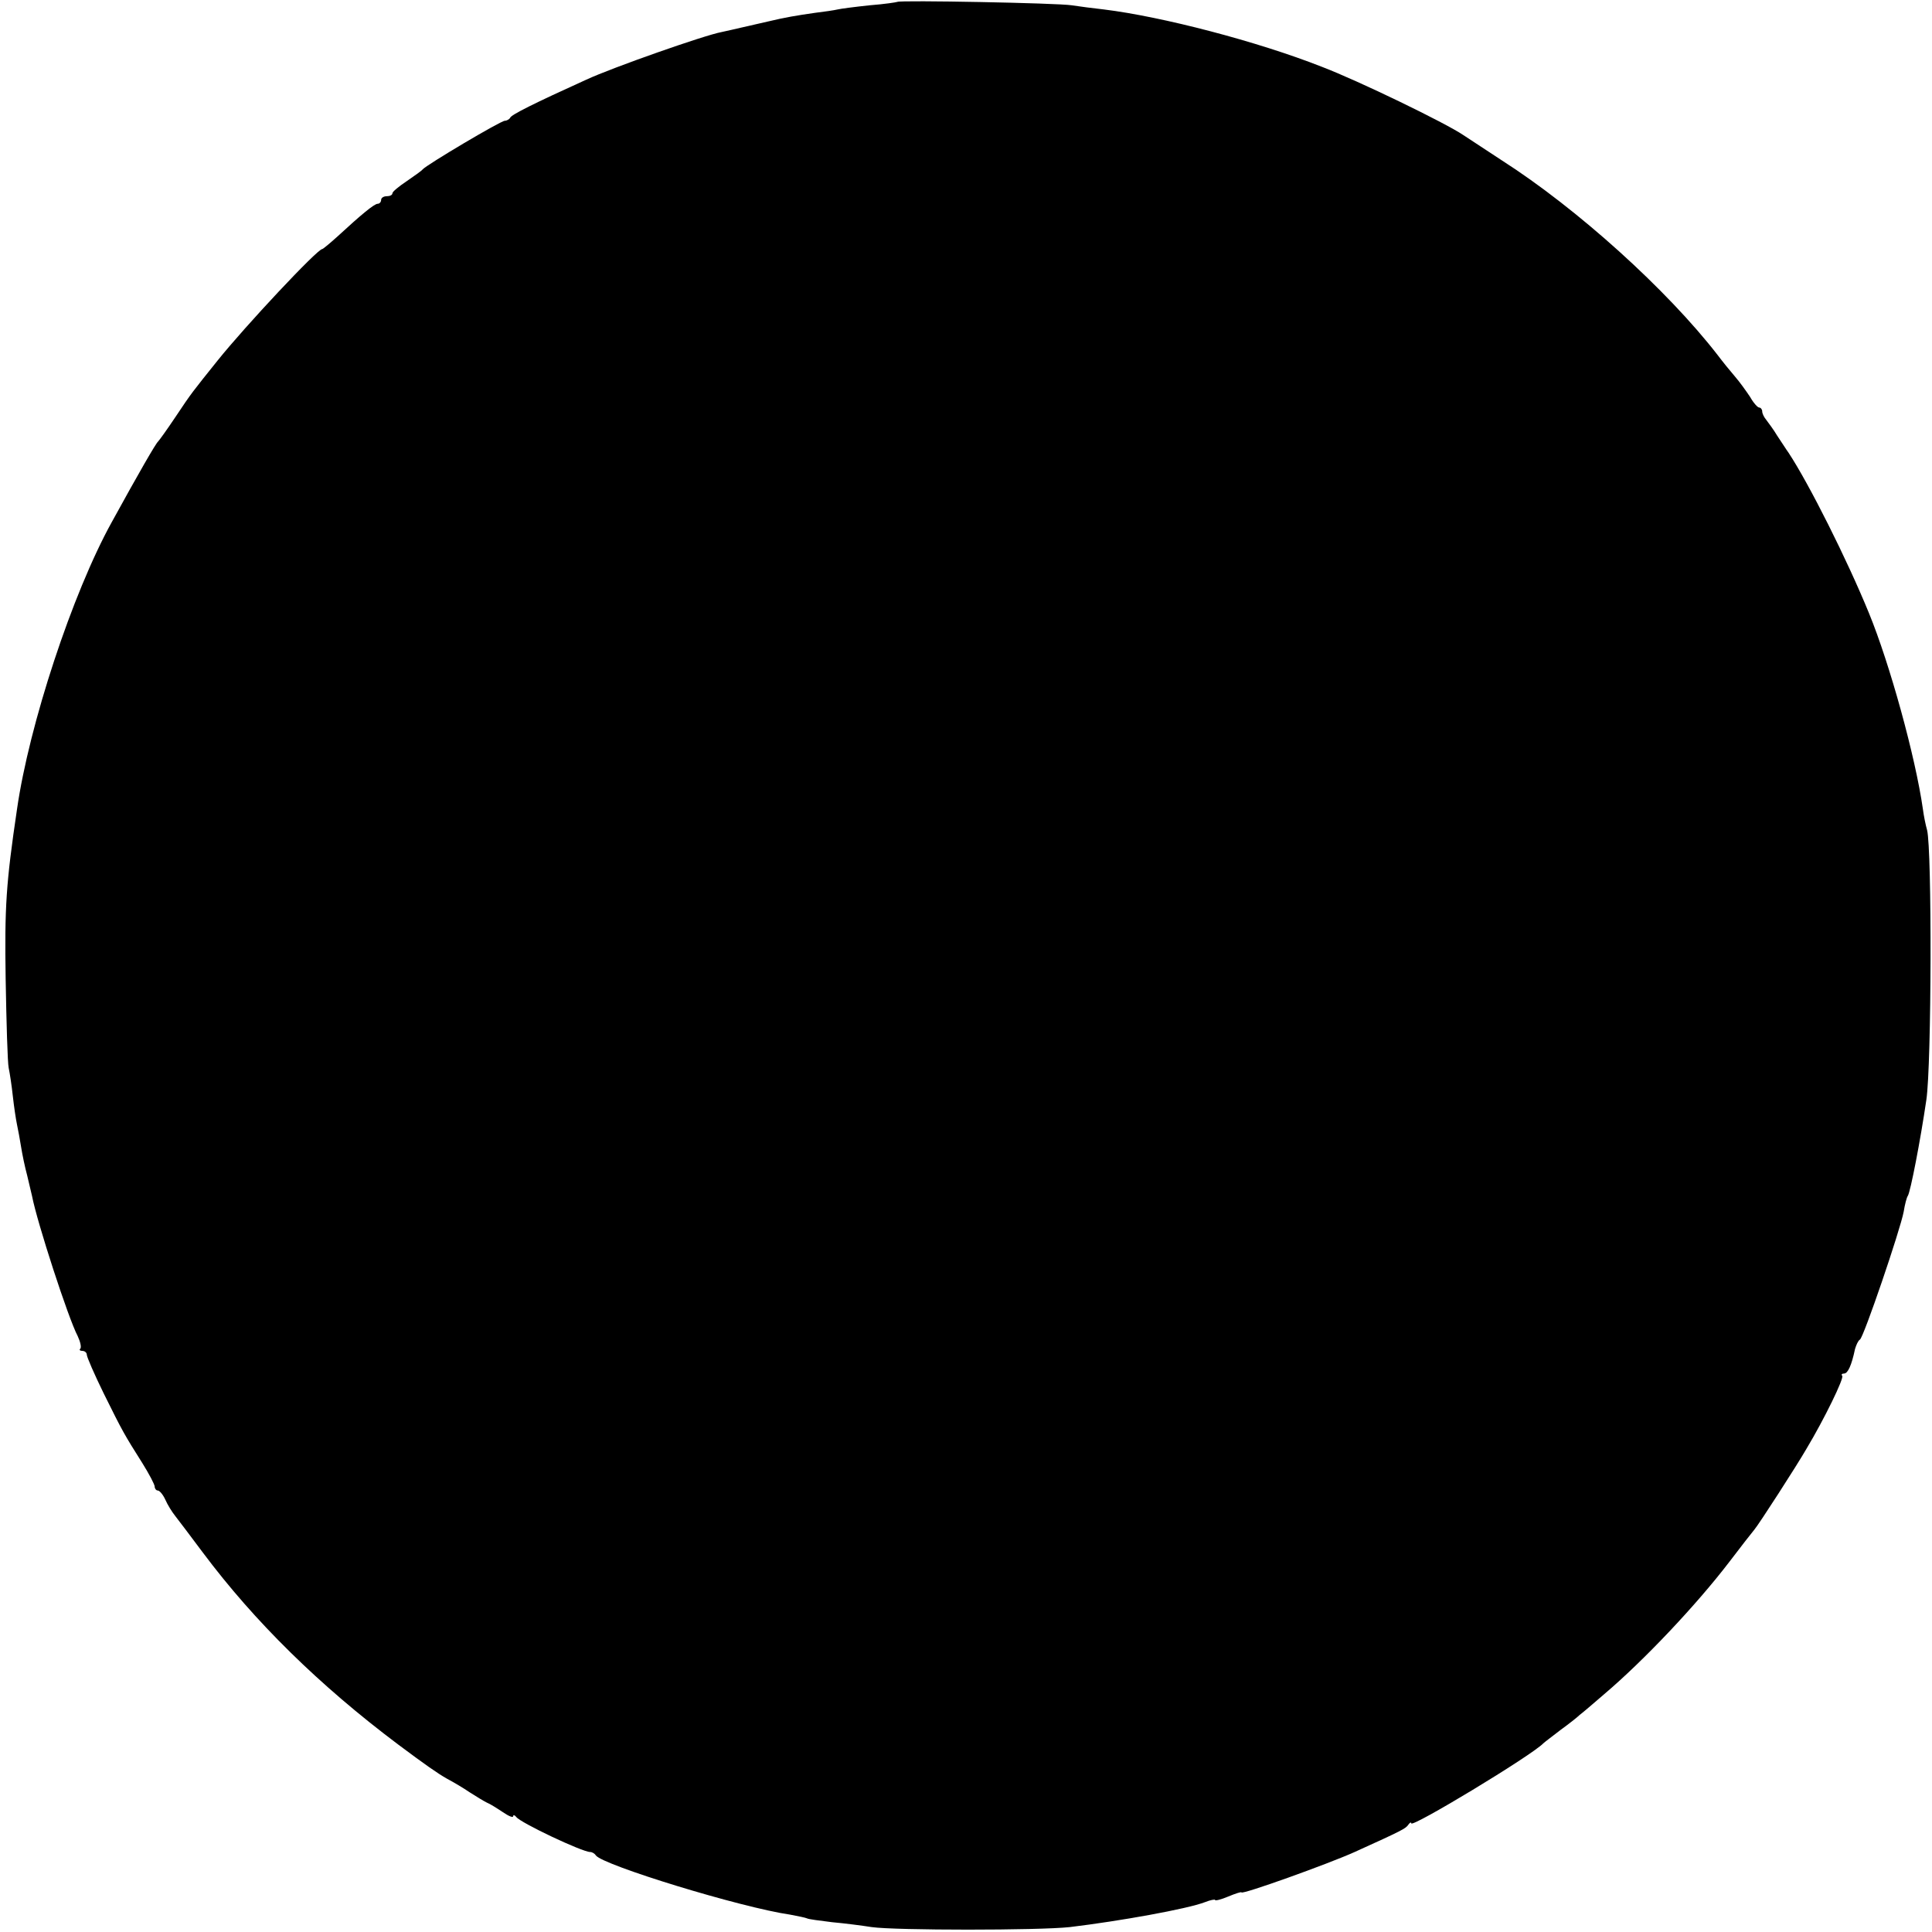
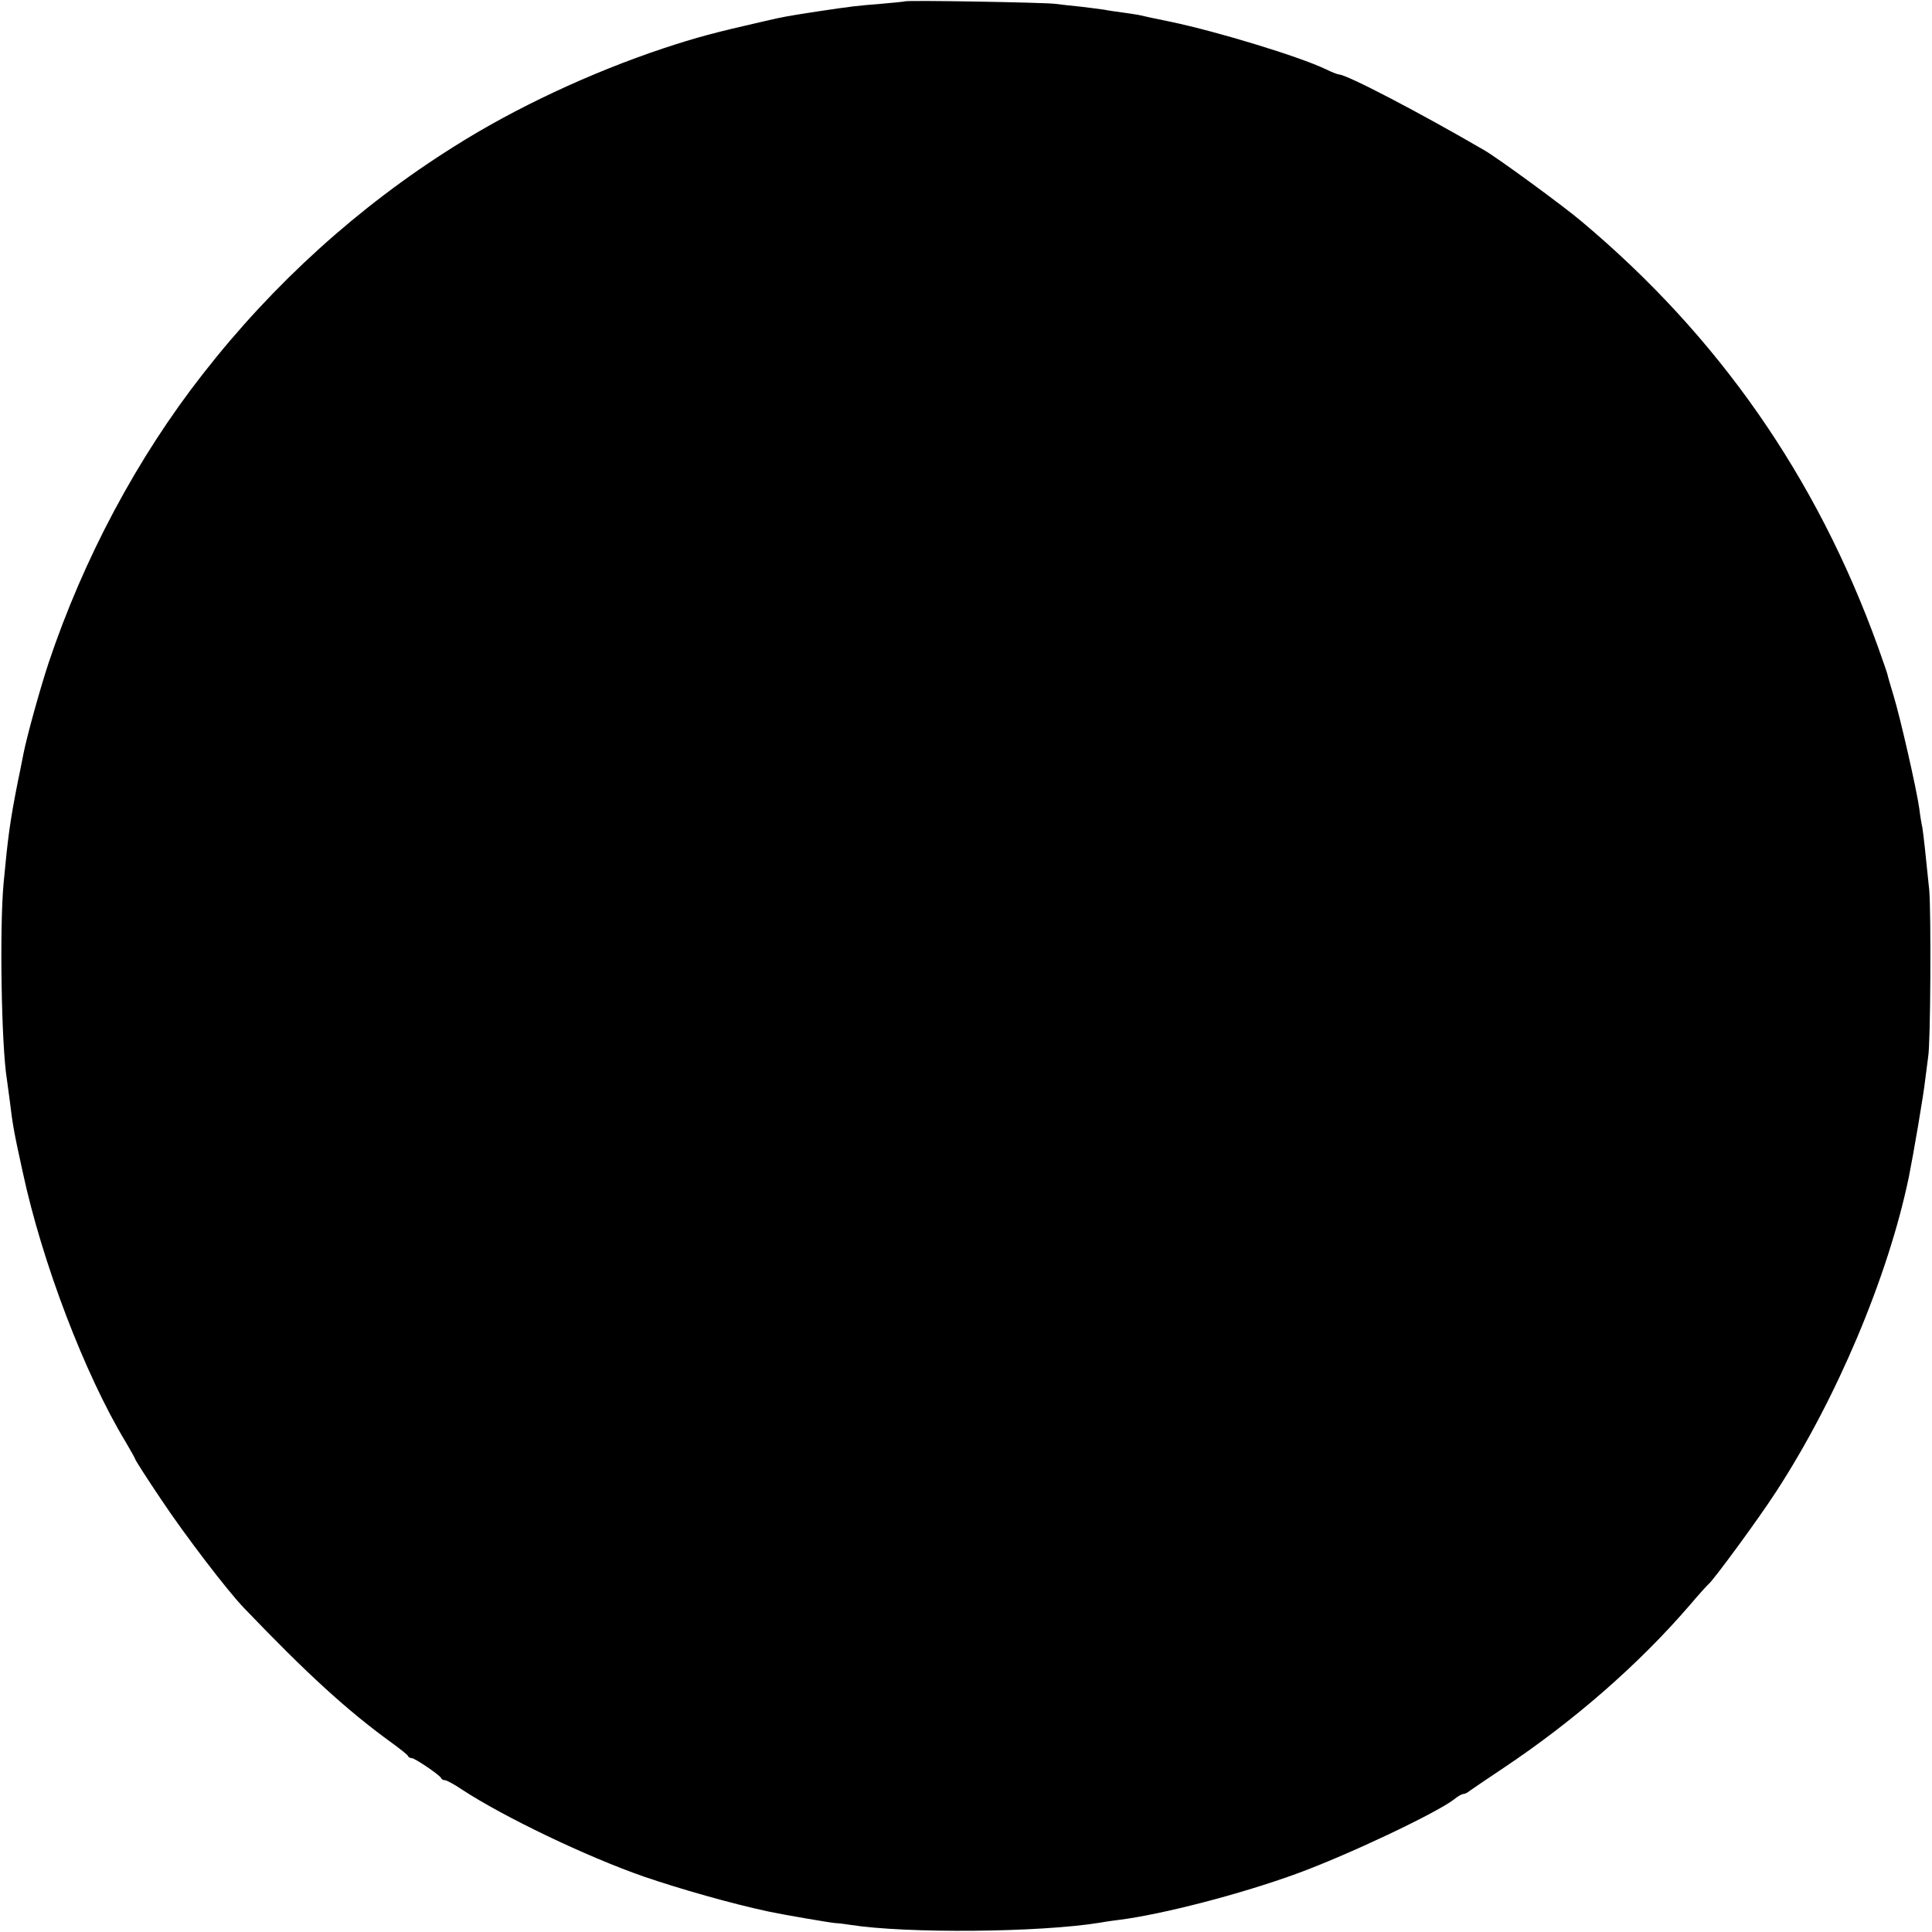
- <svg xmlns="http://www.w3.org/2000/svg" version="1.0" width="512pt" height="512pt" viewBox="0 0 512 512" preserveAspectRatio="xMidYMid meet">
-   <g transform="translate(0,512) scale(0.1,-0.1)" fill="#000000" stroke="none">
-     <path d="M2378 5115 c-2 -1 -34 -6 -73 -9 -38 -4 -77 -9 -85 -11 -8 -2 -35 -6 -60 -9 -49 -7 -79 -12 -125 -23 -16 -4 -32 -7 -35 -8 -3 -1 -18 -4 -35 -8 -16 -4 -40 -9 -53 -12 -44 -8 -289 -94 -358 -126 -139 -63 -199 -93 -202 -101 -2 -4 -9 -8 -14 -8 -11 0 -208 -117 -218 -129 -3 -4 -22 -17 -42 -31 -21 -14 -38 -28 -38 -32 0 -5 -7 -8 -15 -8 -8 0 -15 -4 -15 -10 0 -5 -4 -10 -9 -10 -9 0 -43 -28 -107 -87 -20 -18 -38 -33 -40 -33 -13 0 -204 -204 -277 -295 -68 -85 -68 -84 -112 -150 -22 -33 -43 -62 -46 -65 -6 -5 -50 -81 -123 -214 -104 -188 -219 -537 -251 -761 -29 -196 -33 -258 -30 -450 2 -115 5 -221 8 -235 3 -14 8 -47 11 -75 3 -27 8 -61 11 -75 3 -14 8 -41 11 -60 3 -19 10 -53 16 -75 5 -22 11 -47 13 -55 13 -68 96 -324 121 -371 7 -15 10 -29 7 -33 -4 -3 -1 -6 5 -6 7 0 12 -5 12 -10 0 -6 20 -52 45 -103 50 -101 54 -108 102 -184 18 -29 33 -57 33 -63 0 -5 4 -10 8 -10 5 0 14 -11 20 -24 6 -14 18 -33 26 -43 8 -10 41 -54 74 -98 137 -183 308 -351 517 -508 71 -53 105 -77 130 -91 17 -9 44 -25 60 -36 17 -11 37 -23 45 -27 8 -3 27 -15 42 -25 16 -11 28 -16 28 -11 0 4 4 3 8 -2 10 -15 175 -93 196 -93 5 0 12 -4 15 -9 19 -26 384 -138 515 -157 21 -4 41 -8 45 -10 3 -2 33 -6 66 -10 33 -3 80 -9 105 -13 64 -9 442 -9 525 0 133 16 311 48 358 66 15 6 27 8 27 6 0 -3 16 1 35 9 19 8 35 13 35 11 0 -7 229 75 300 107 126 57 135 62 142 72 4 6 8 8 8 4 0 -13 318 179 350 212 3 3 23 18 45 35 22 16 45 34 51 40 7 5 36 30 65 55 105 89 244 236 332 351 31 41 61 79 66 85 12 14 112 169 138 214 48 80 101 189 95 194 -3 3 -1 6 5 6 10 0 20 22 29 65 3 10 8 22 13 25 10 6 107 291 116 339 3 19 8 38 11 42 7 11 33 145 49 254 14 94 15 663 2 715 -4 14 -9 39 -11 55 -20 140 -88 386 -143 520 -58 142 -159 343 -213 425 -6 8 -19 29 -30 45 -10 17 -24 35 -29 42 -6 7 -11 17 -11 23 0 5 -4 10 -8 10 -4 0 -15 12 -24 28 -10 15 -27 39 -40 54 -13 15 -34 41 -46 57 -134 173 -372 388 -572 516 -41 27 -87 57 -102 67 -47 32 -278 144 -375 181 -170 67 -423 133 -578 152 -27 3 -66 8 -85 11 -37 6 -456 14 -462 9z" />
+ <svg xmlns="http://www.w3.org/2000/svg" version="1.0" width="700pt" height="700pt" viewBox="0 0 700 700" preserveAspectRatio="xMidYMid meet">
+   <g transform="translate(0,700) scale(0.1,-0.1)" fill="#000000" stroke="none">
+     <path d="M3278 6995 c-2 -1 -41 -5 -88 -9 -87 -7 -105 -9 -225 -27 -116 -18 -123 -19 -192 -35 -184 -42 -248 -59 -369 -99 -264 -88 -538 -216 -759 -356 -346 -217 -655 -497 -910 -824 -238 -304 -432 -668 -559 -1047 -31 -94 -79 -267 -91 -329 -3 -13 -11 -58 -20 -99 -29 -147 -36 -200 -52 -370 -15 -164 -8 -589 12 -711 2 -13 6 -46 10 -74 11 -92 16 -119 47 -260 70 -328 226 -736 373 -979 19 -32 35 -61 35 -63 0 -3 42 -69 94 -146 83 -125 240 -331 300 -393 227 -237 373 -371 536 -489 30 -22 57 -43 58 -47 2 -5 8 -8 14 -8 11 0 101 -61 106 -72 2 -5 8 -8 14 -8 6 0 34 -15 62 -34 151 -99 449 -242 658 -315 128 -44 321 -99 453 -127 46 -10 231 -42 245 -42 8 0 31 -3 50 -6 203 -32 688 -28 907 8 21 4 52 8 68 10 157 20 440 93 645 168 181 66 503 218 569 269 13 11 28 19 33 19 5 0 14 4 21 10 7 5 62 43 124 84 256 171 491 376 676 591 33 39 63 72 67 75 17 13 181 236 245 335 219 336 406 779 481 1140 16 79 54 301 59 350 4 33 9 71 11 85 9 47 11 525 4 605 -13 130 -21 202 -25 227 -3 13 -8 43 -11 68 -9 67 -70 335 -94 412 -11 37 -21 70 -21 73 0 2 -16 49 -35 102 -222 615 -578 1125 -1074 1541 -66 56 -304 230 -351 257 -235 137 -500 275 -527 275 -4 0 -26 8 -48 19 -96 46 -391 136 -562 172 -54 11 -106 22 -117 25 -11 2 -38 6 -60 9 -22 3 -51 7 -65 10 -13 2 -52 7 -86 11 -33 3 -74 8 -90 10 -32 5 -540 14 -546 9z" />
  </g>
</svg>
